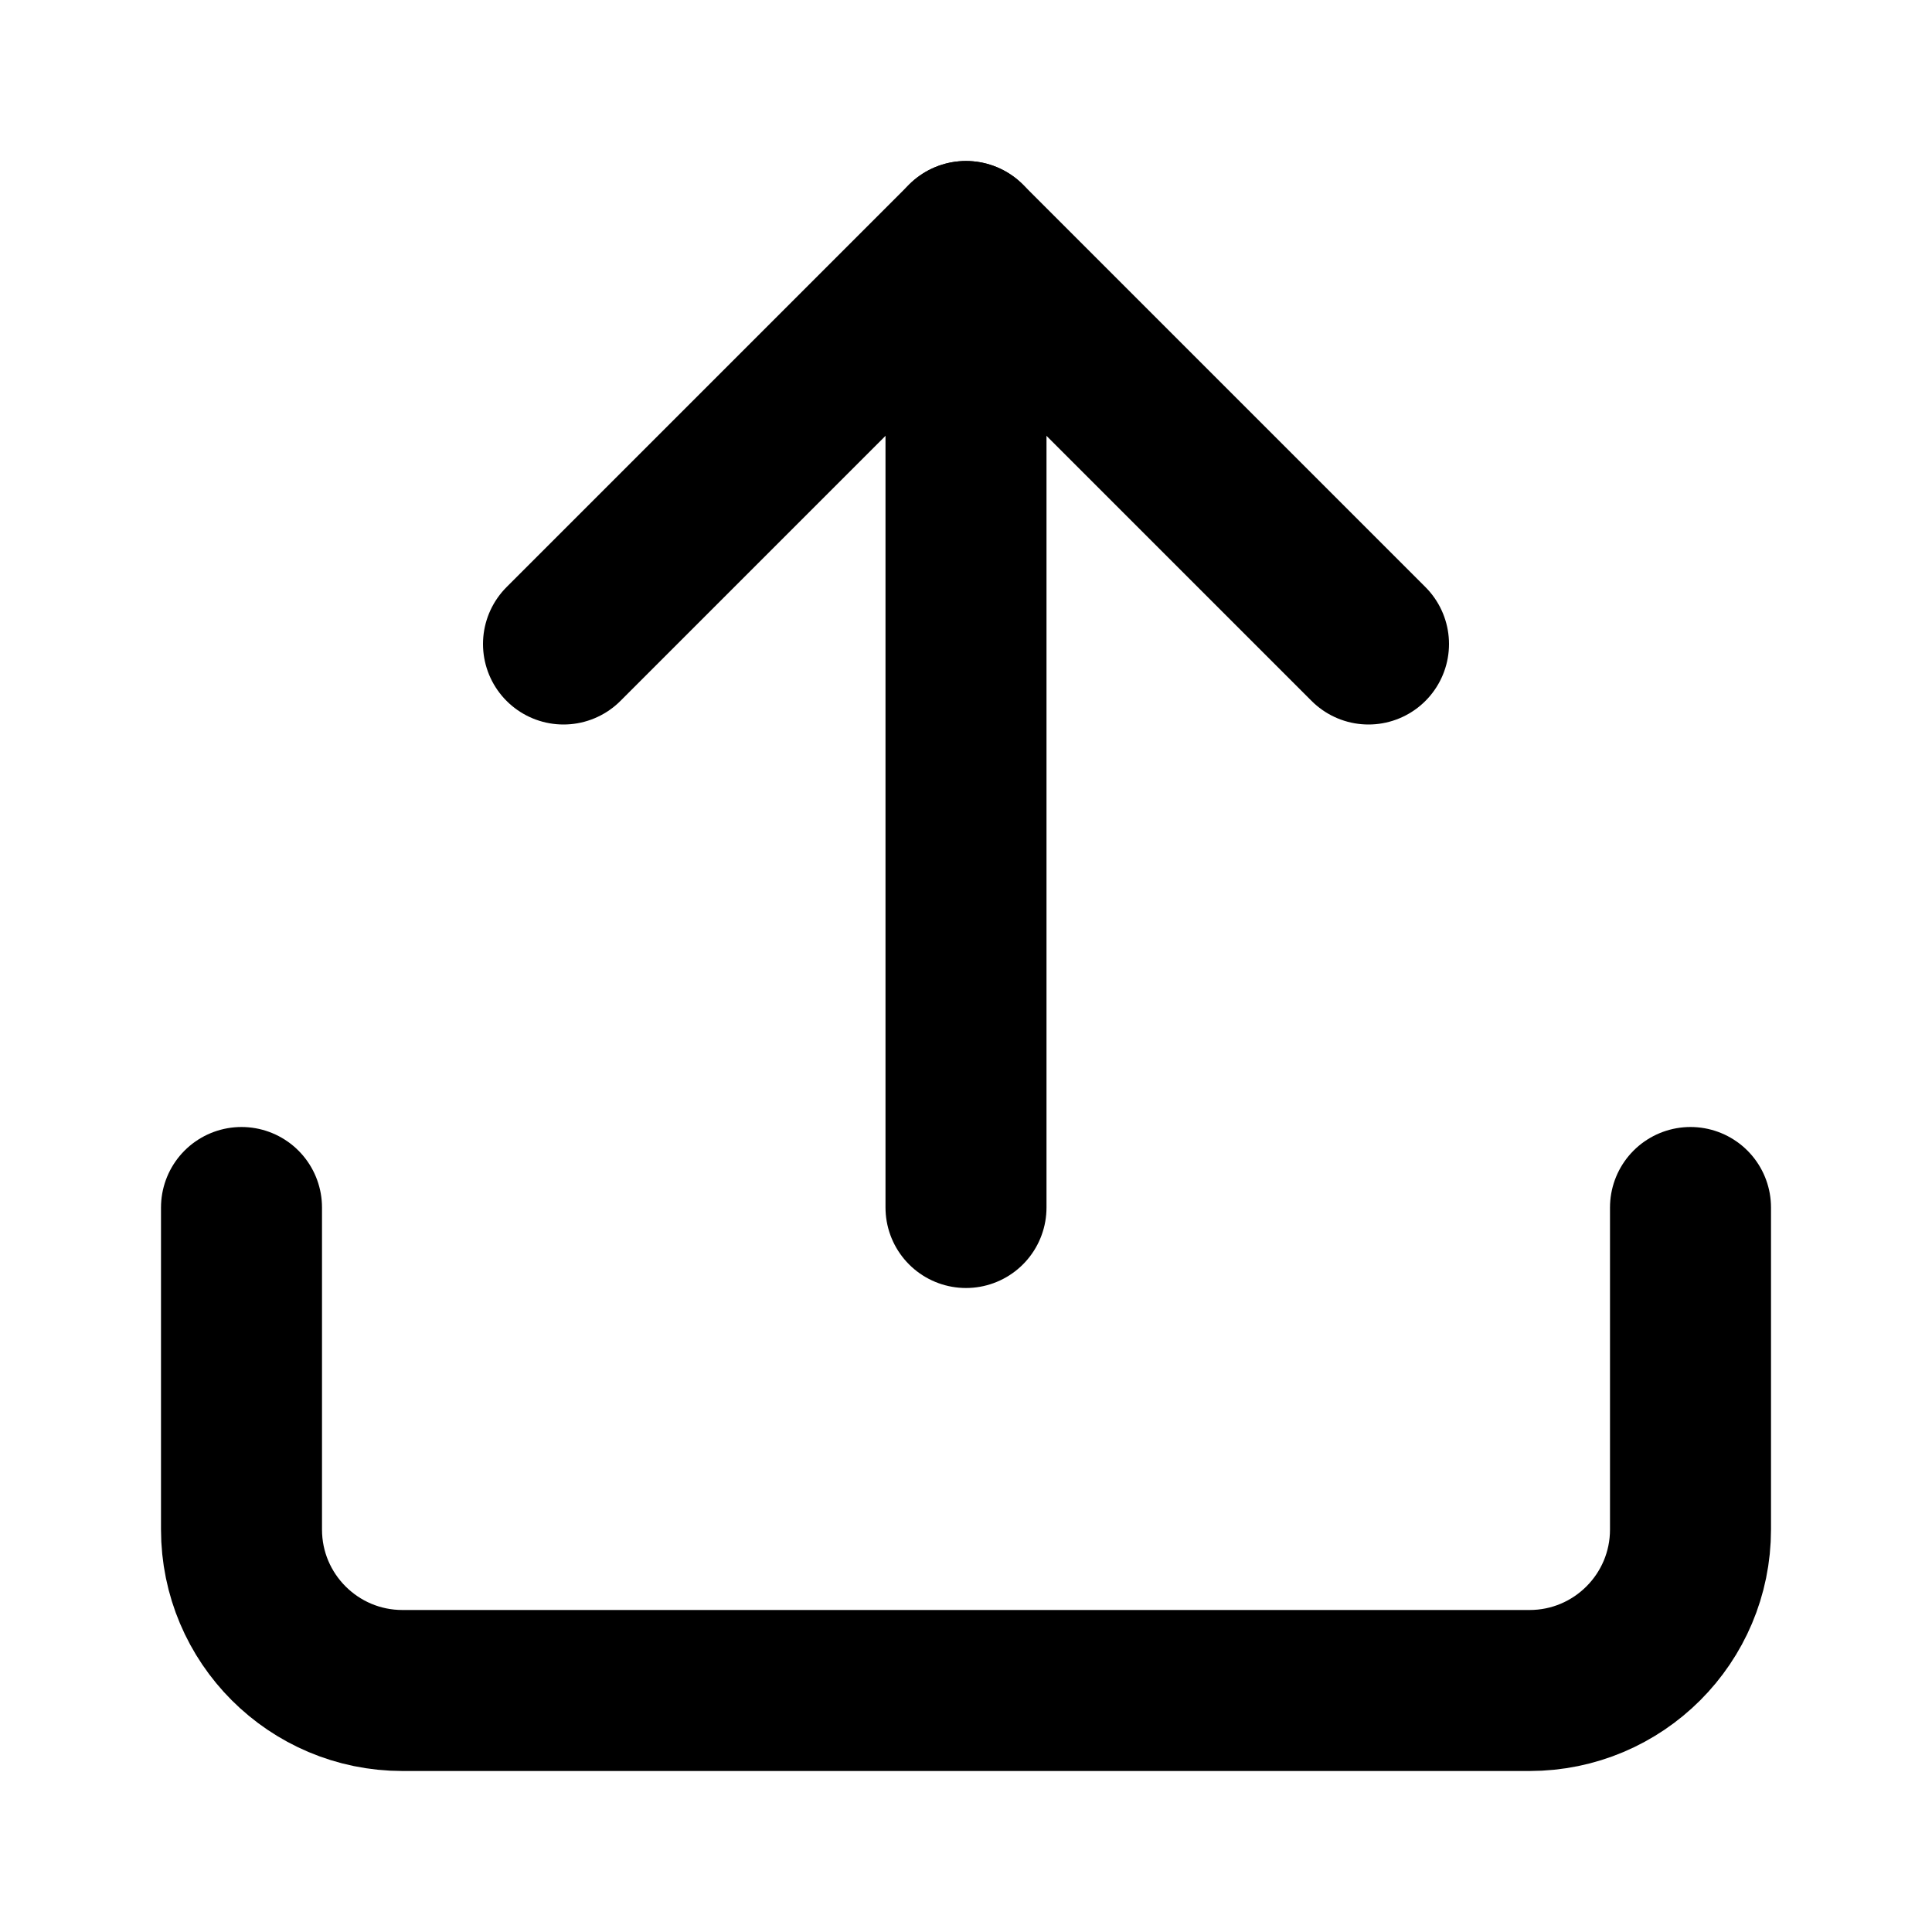
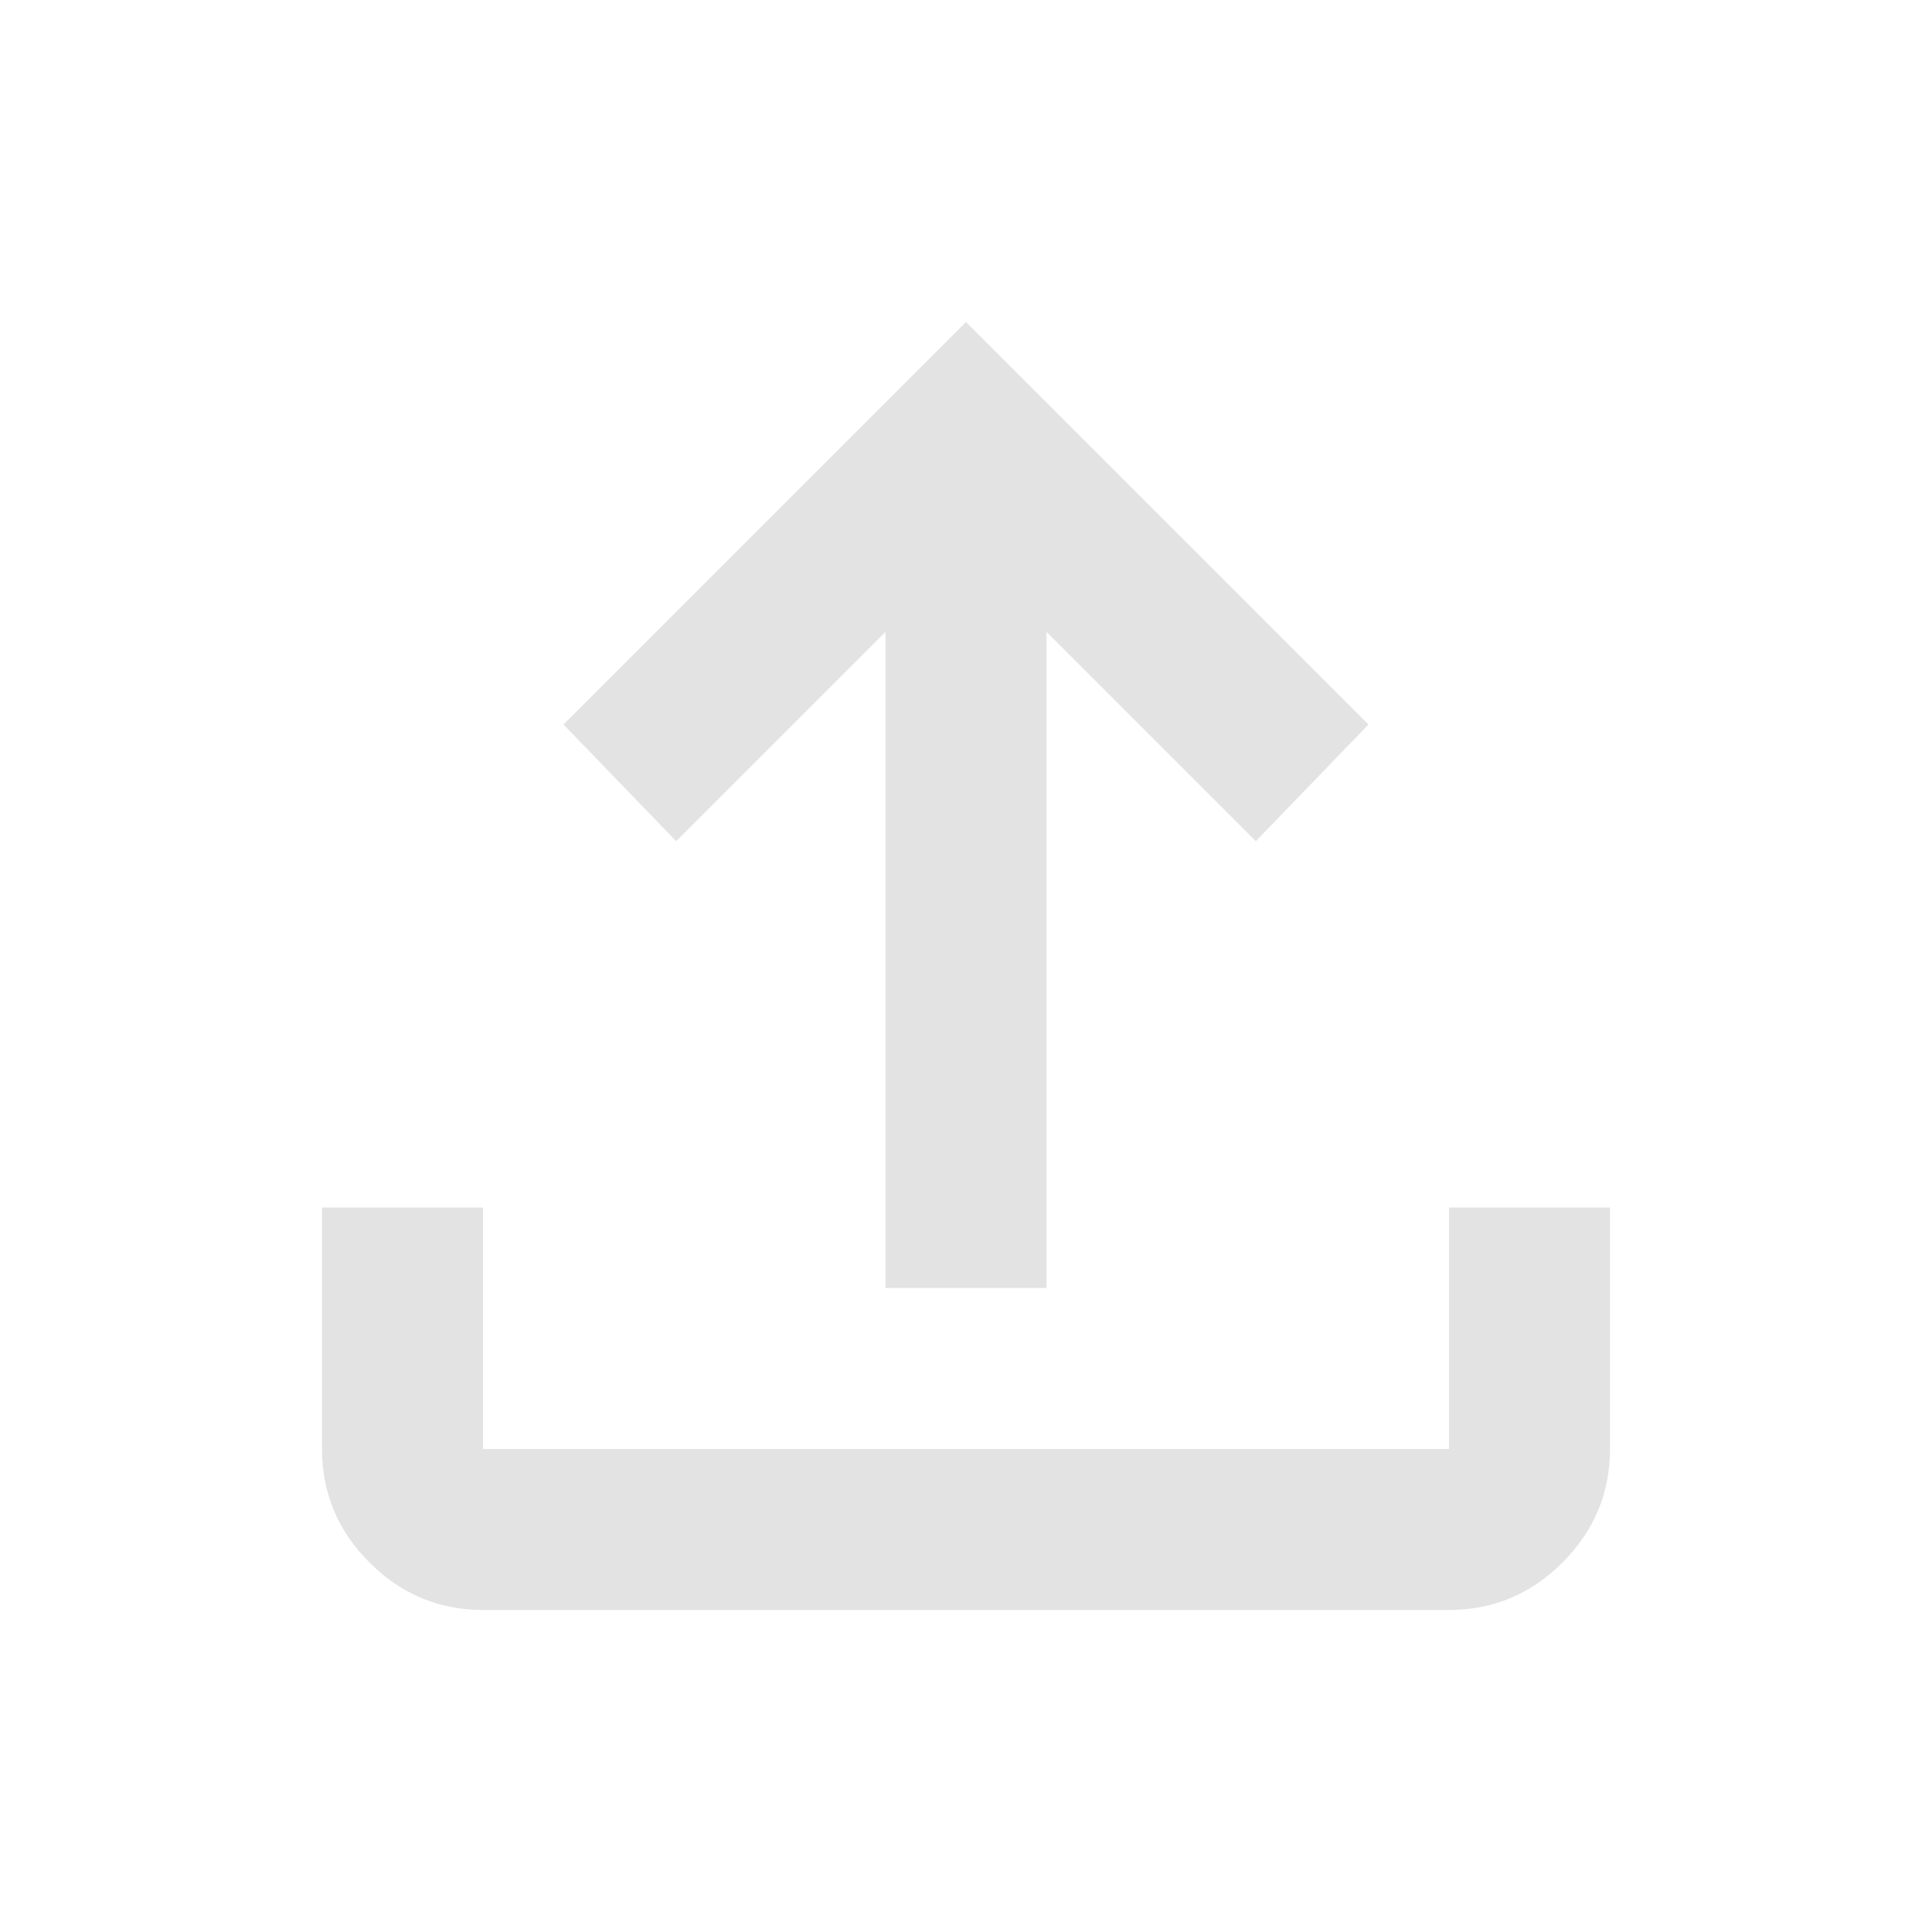
- <svg xmlns="http://www.w3.org/2000/svg" width="24" height="24" viewBox="0 0 24 24" fill="none" stroke="currentColor" stroke-width="2" stroke-linecap="round" stroke-linejoin="round" class="feather feather-upload">
-   <path d="M21 15v4a2 2 0 0 1-2 2H5a2 2 0 0 1-2-2v-4" />
-   <polyline points="17 8 12 3 7 8" />
-   <line x1="12" y1="3" x2="12" y2="15" />
+ <svg xmlns="http://www.w3.org/2000/svg" viewBox="0 0 24 24" height="24px" width="24px" fill="#e3e3e3">
+   <path d="M11,16V7.85l-2.6,2.6L7,9l5-5l5,5l-1.4,1.45L13,7.85V16H11ZM6,20q-0.82,0-1.41-0.59T4,18V15H6v3H18V15h2v3q0,0.82-0.59,1.41T18,20H6Z" />
</svg>
